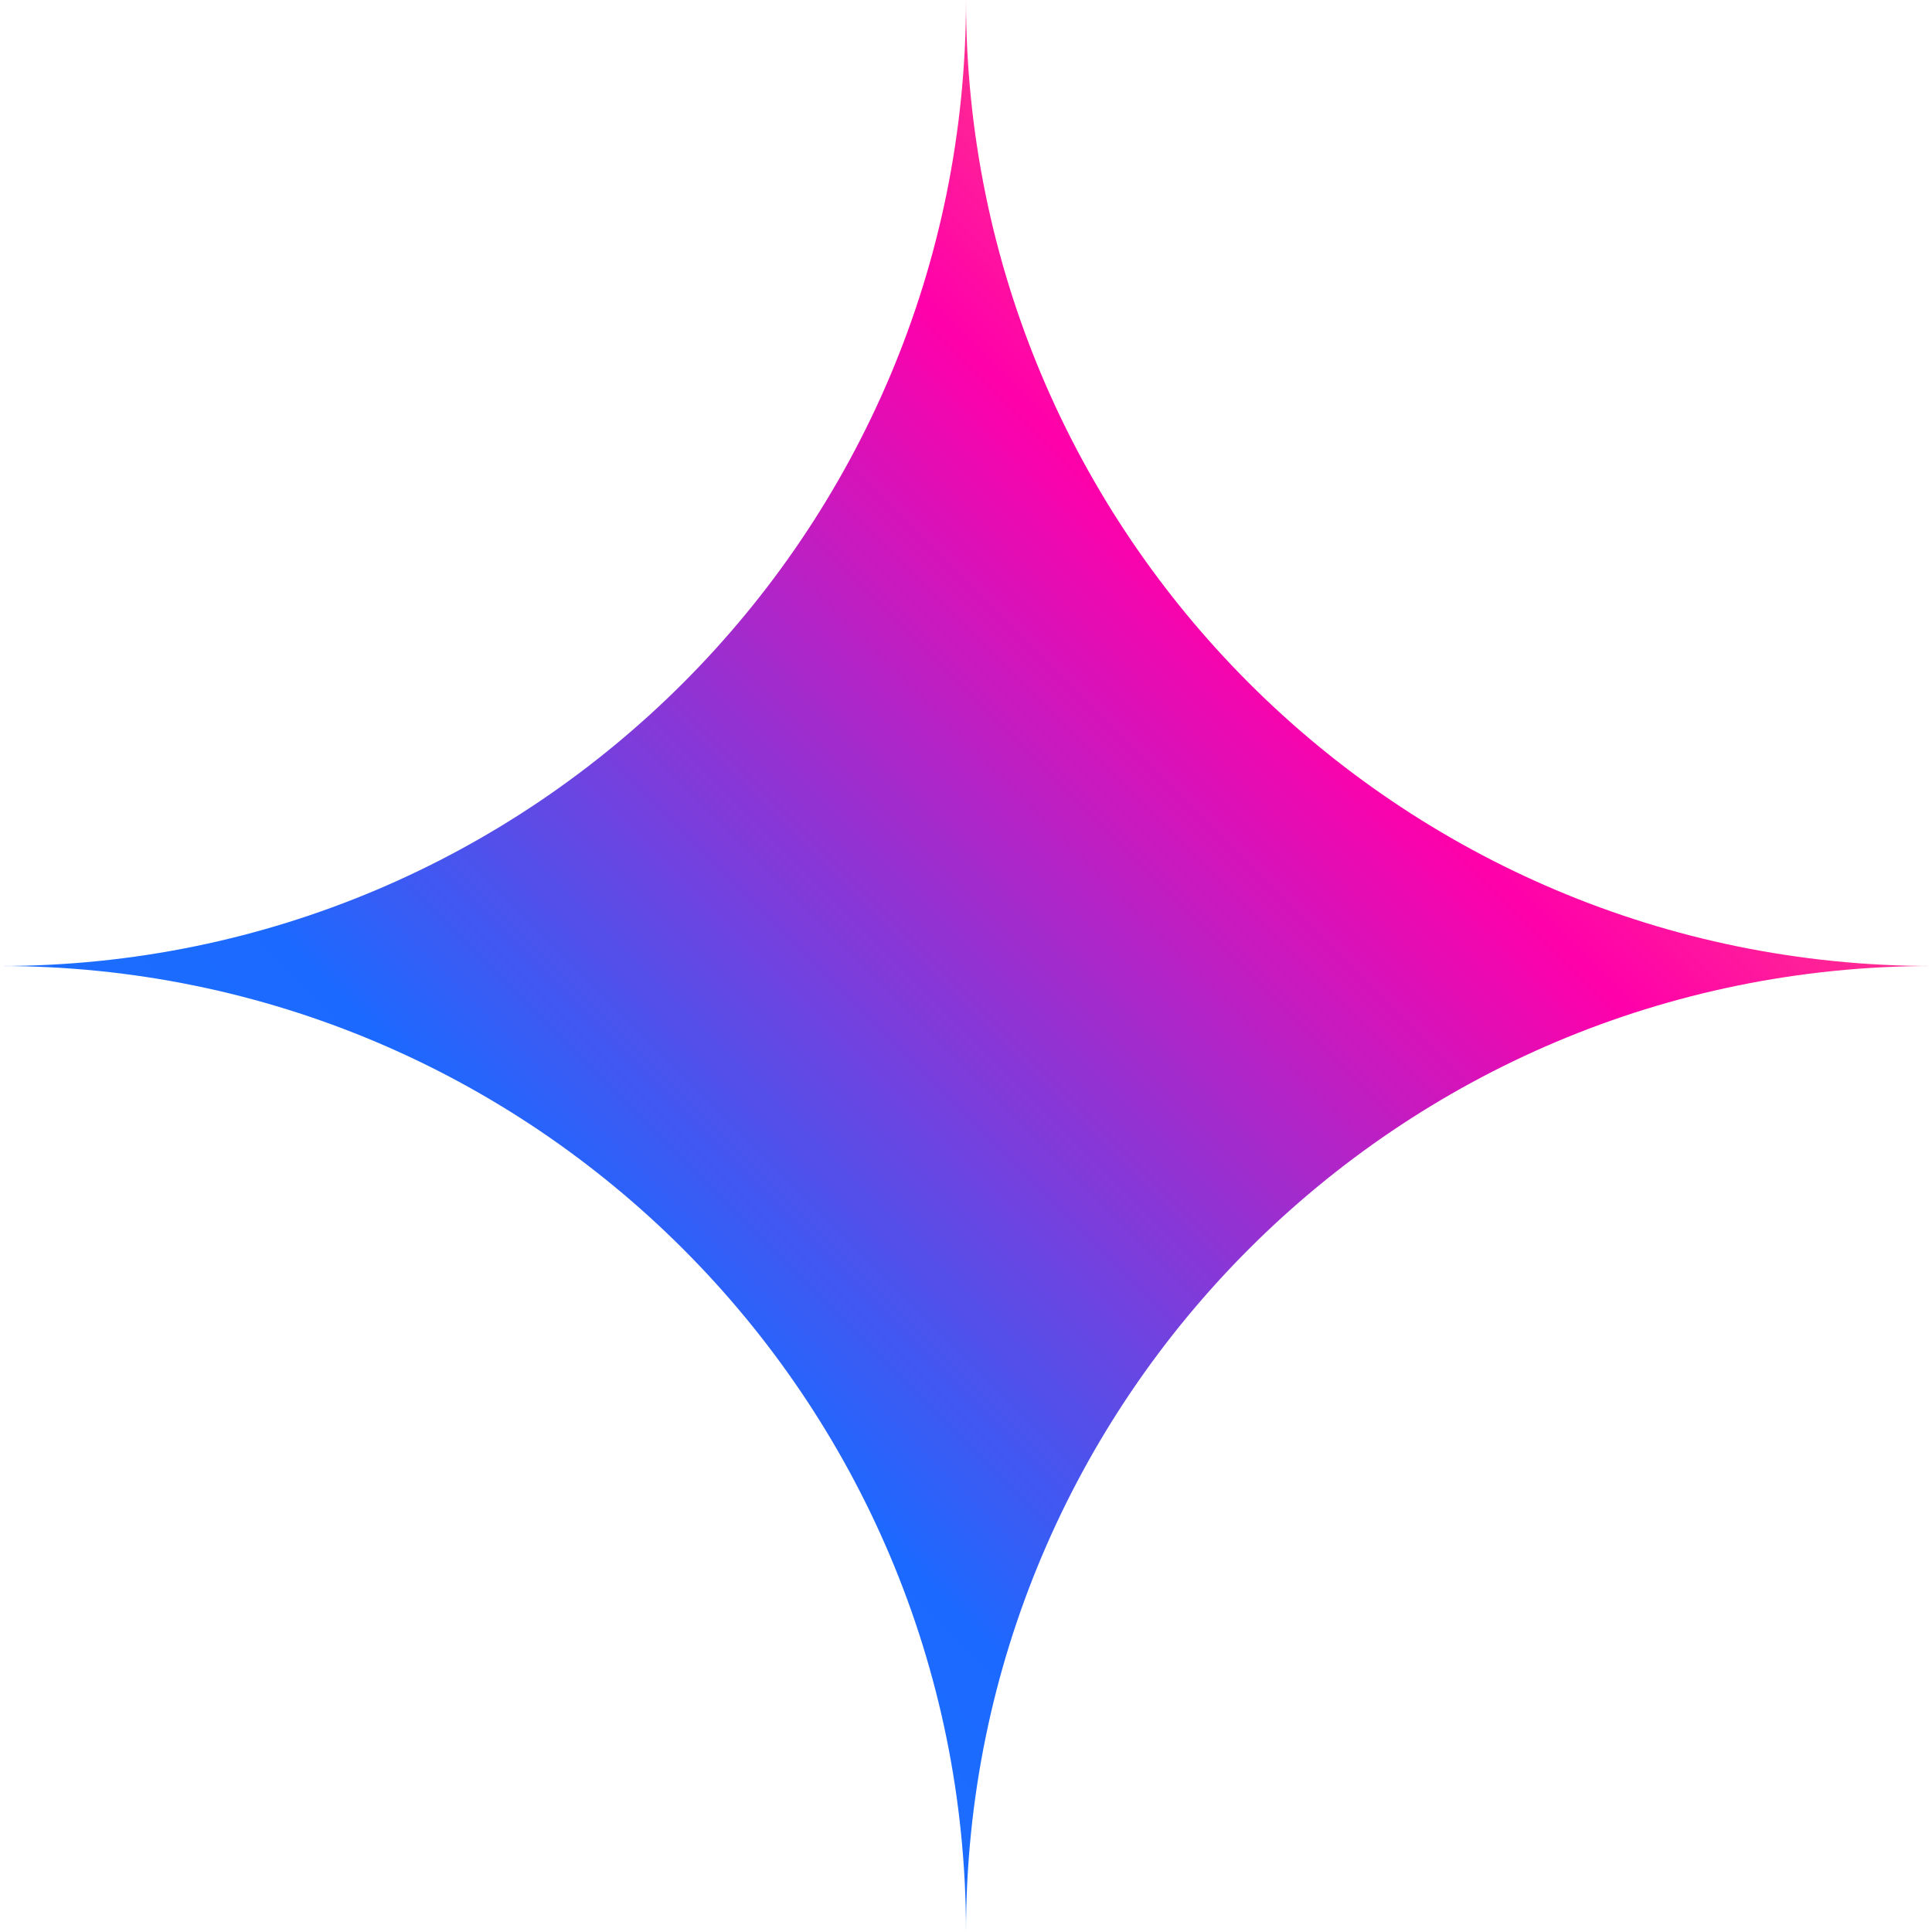
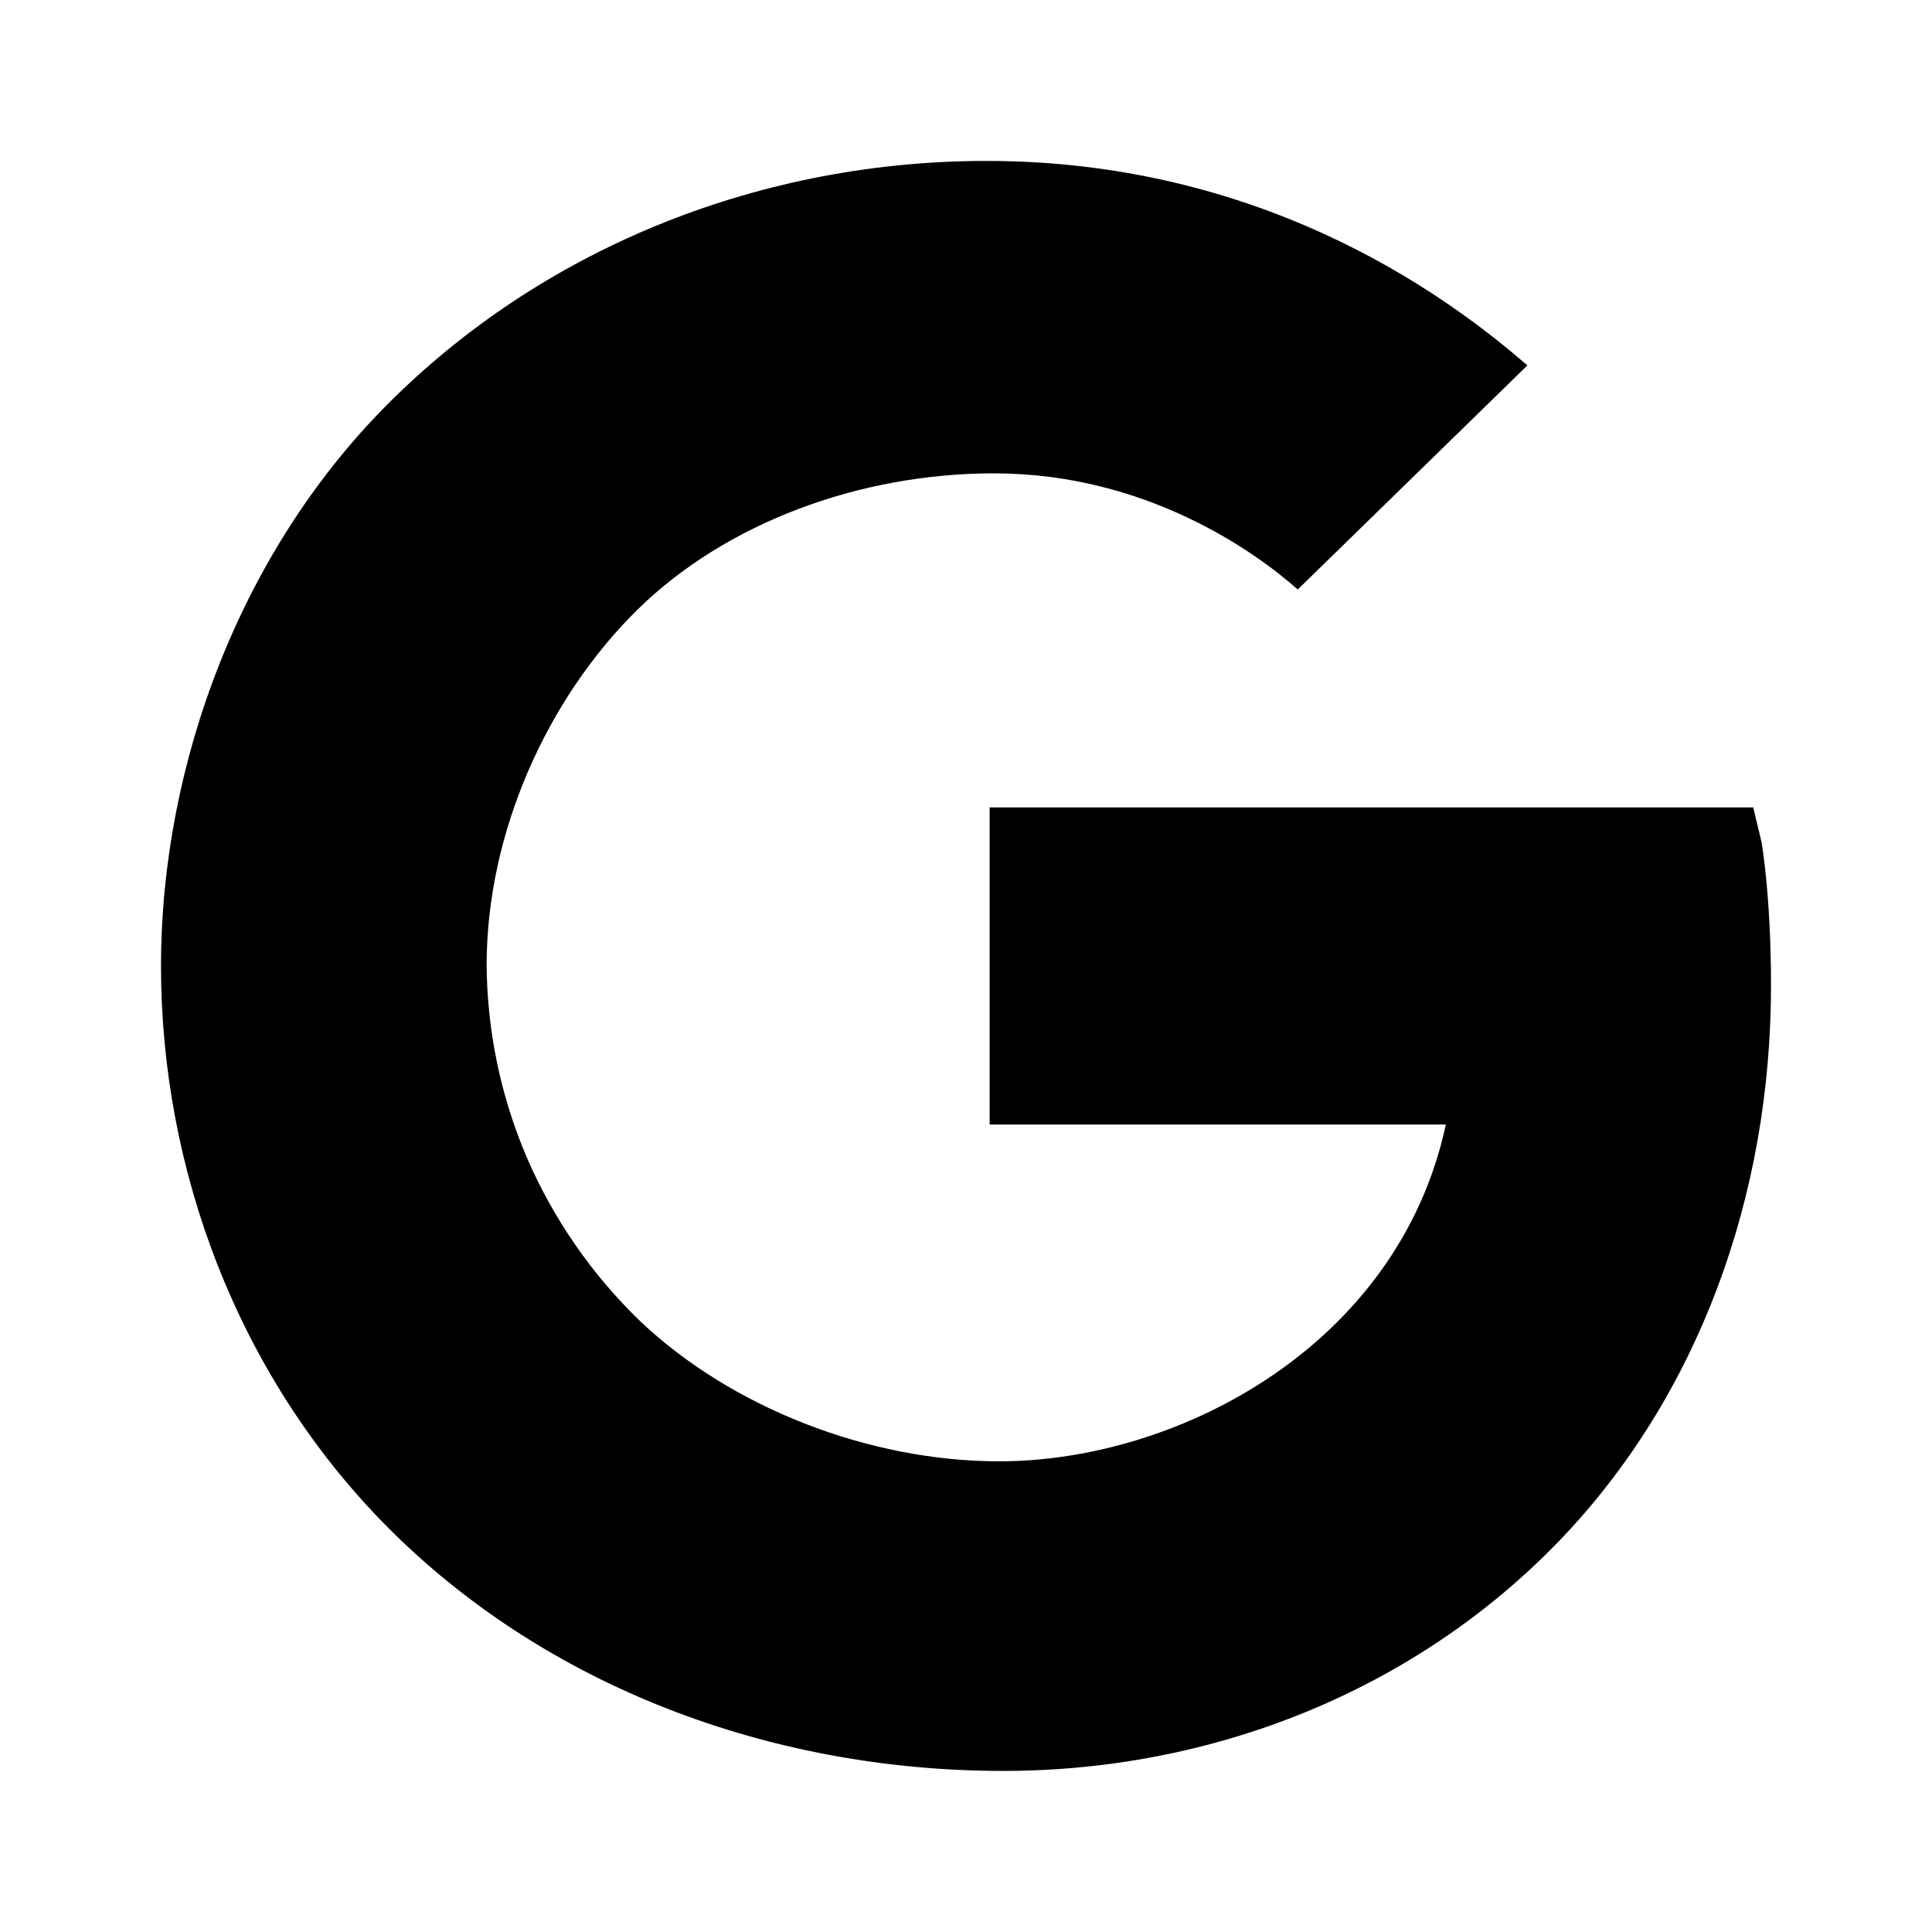
- <svg xmlns="http://www.w3.org/2000/svg" viewBox="0 0 24 24" fill="none" role="img" aria-hidden="true">
-   <defs>
-     <linearGradient id="gemini-gradient" x1="0" x2="24" y1="24" y2="0" gradientUnits="userSpaceOnUse">
-       <stop stop-color="#1C7DFF" />
-       <stop offset="0.33" stop-color="#1C69FF" />
-       <stop offset="0.66" stop-color="#F0A" />
-       <stop offset="1" stop-color="#FFB746" />
-     </linearGradient>
-   </defs>
-   <path d="M12 0C12 6.627 6.627 12 0 12c6.627 0 12 5.373 12 12 0-6.627 5.373-12 12-12-6.627 0-12-5.373-12-12z" fill="url(#gemini-gradient)" />
+ <svg xmlns="http://www.w3.org/2000/svg" viewBox="0 0 24 24" role="img" aria-hidden="true">
+   <path fill="currentColor" d="m21.882 10.458-.103-.428h-9.485v3.939h5.667c-.588 2.74-3.318 4.184-5.549 4.184-1.623 0-3.333-.67-4.465-1.746a6.3 6.3 0 01-1.4-2.022 6.2 6.2 0 01-.502-2.393c0-1.659.76-3.318 1.865-4.41 1.106-1.091 2.776-1.702 4.437-1.702 1.902 0 3.264.99 3.774 1.443l2.853-2.784c-.837-.722-3.136-2.54-6.72-2.54C9.49 2 6.84 3.04 4.903 4.934 2.99 6.799 2 9.496 2 12s.937 5.066 2.79 6.946c1.98 2.005 4.784 3.053 7.671 3.053 2.627 0 5.117-1.01 6.892-2.841 1.745-1.804 2.647-4.3 2.647-6.916 0-1.101-.113-1.755-.118-1.784" />
</svg>
